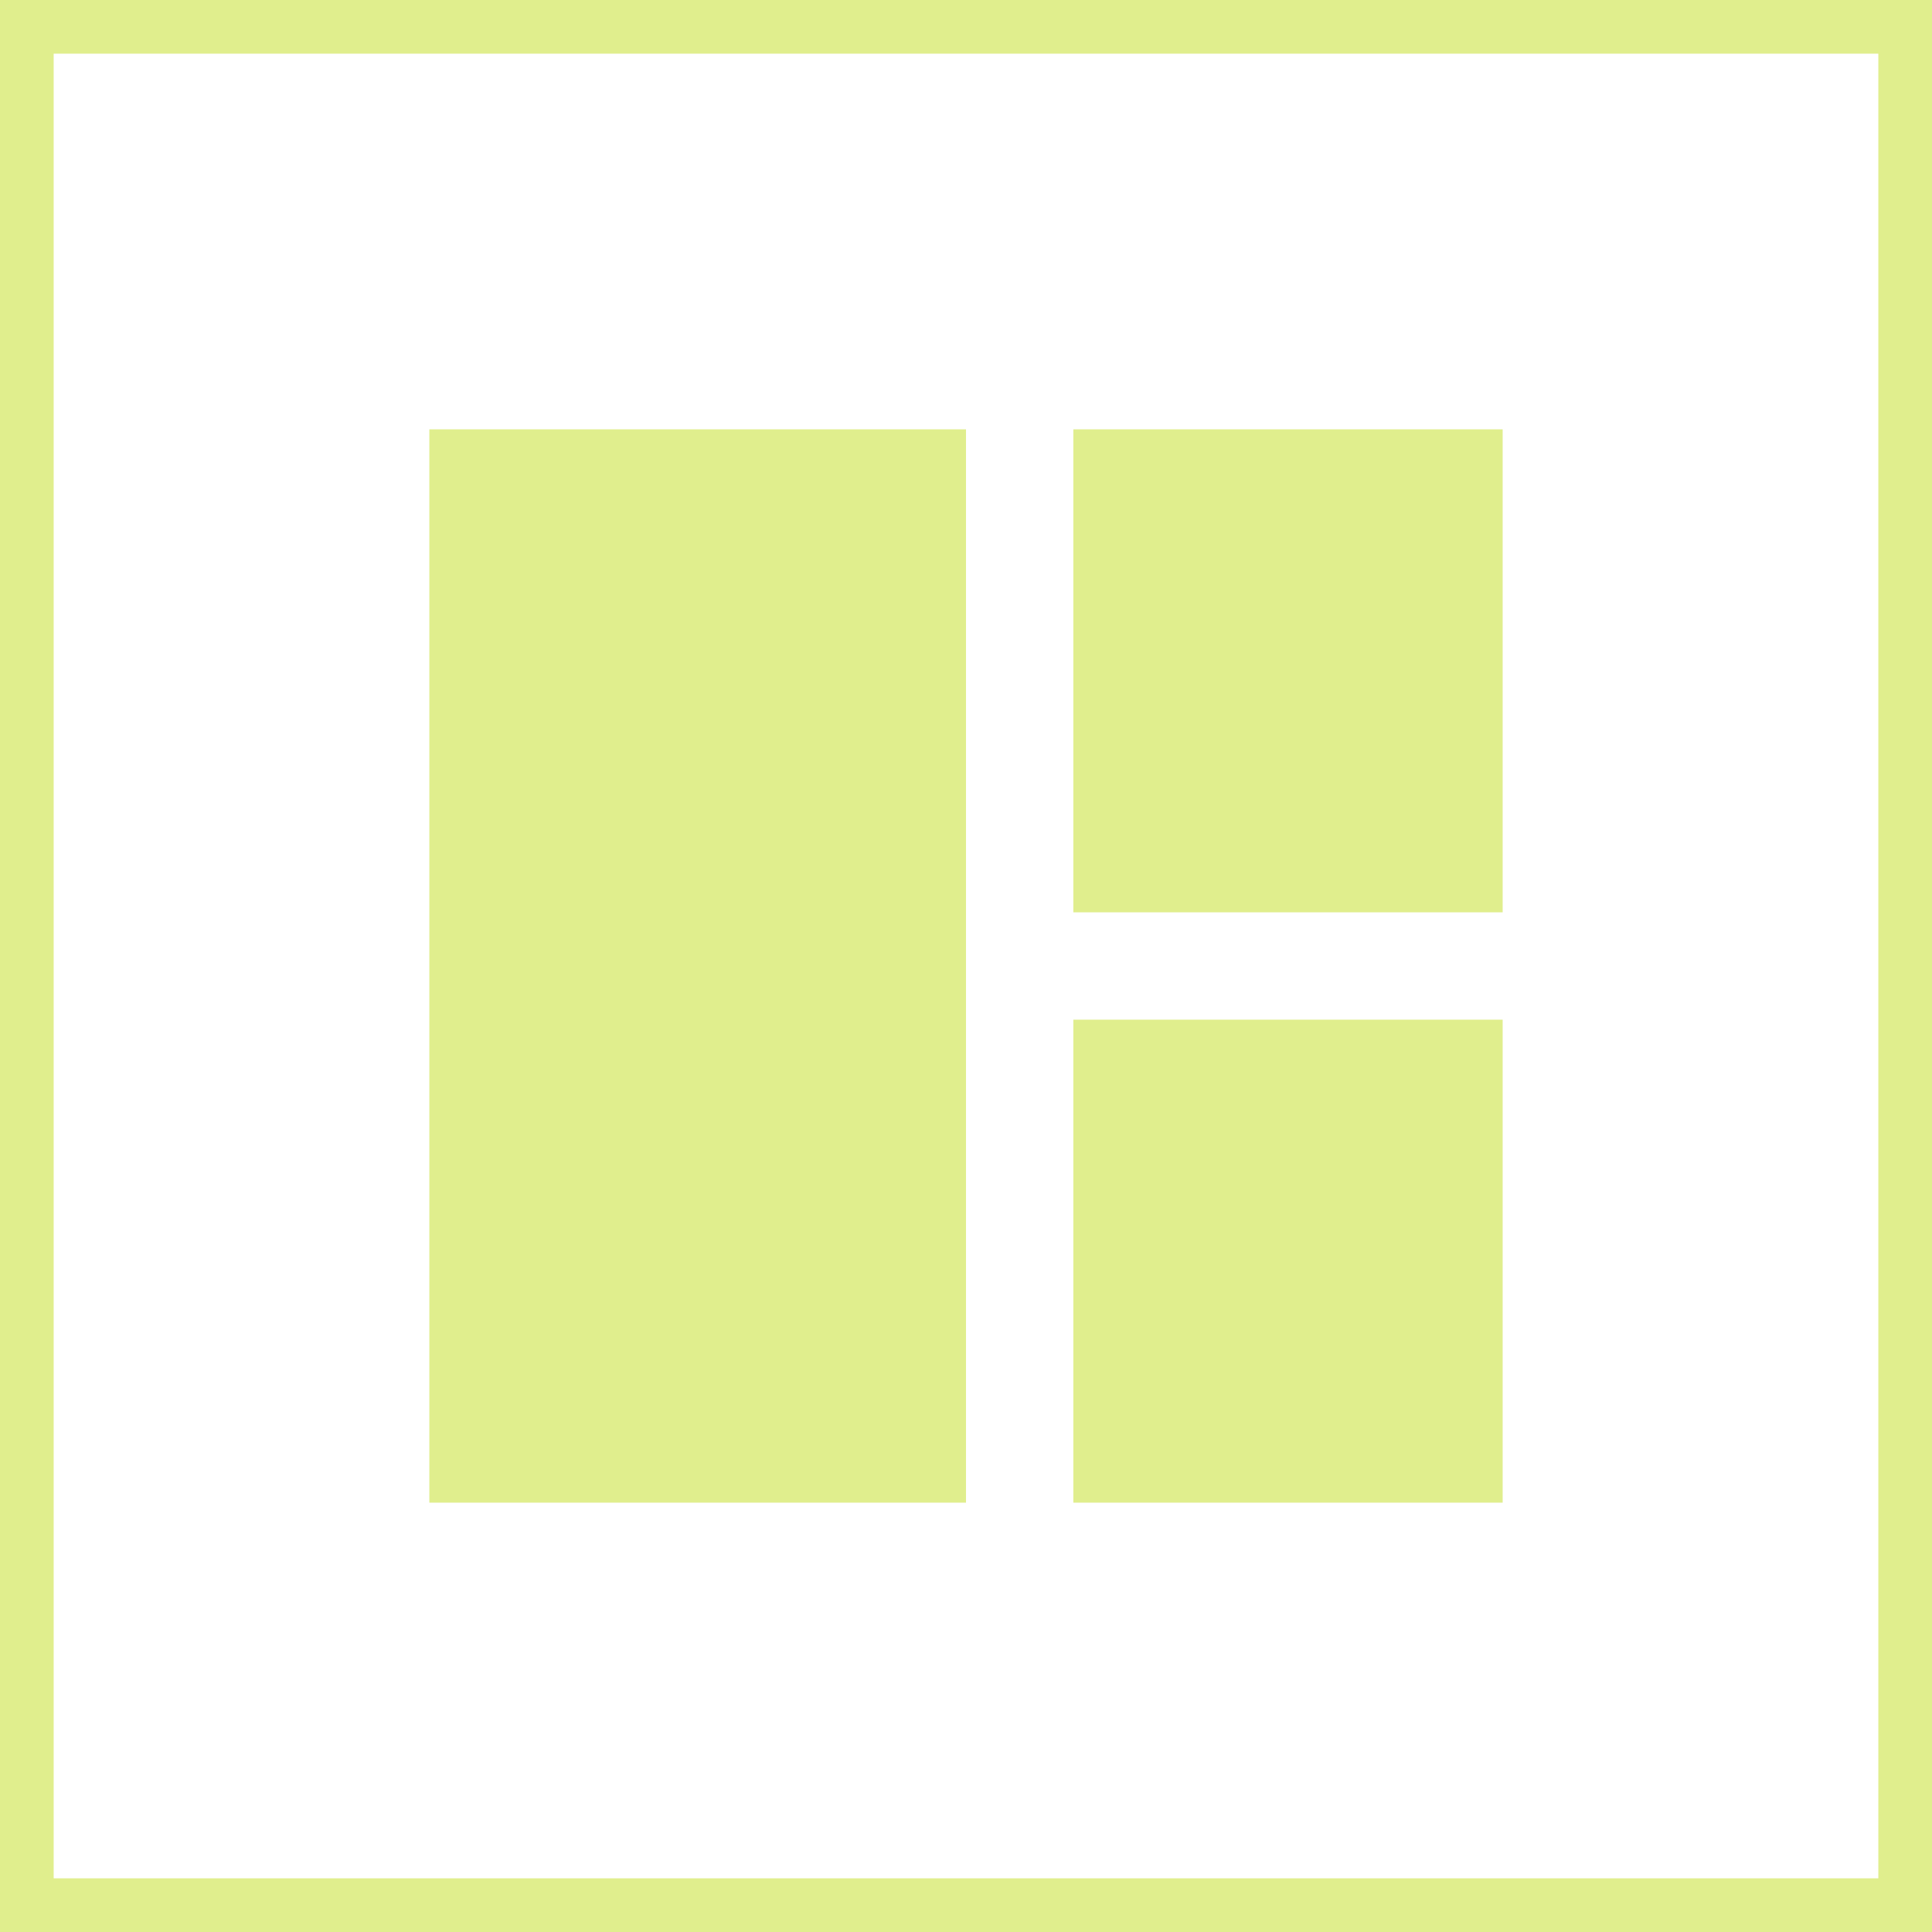
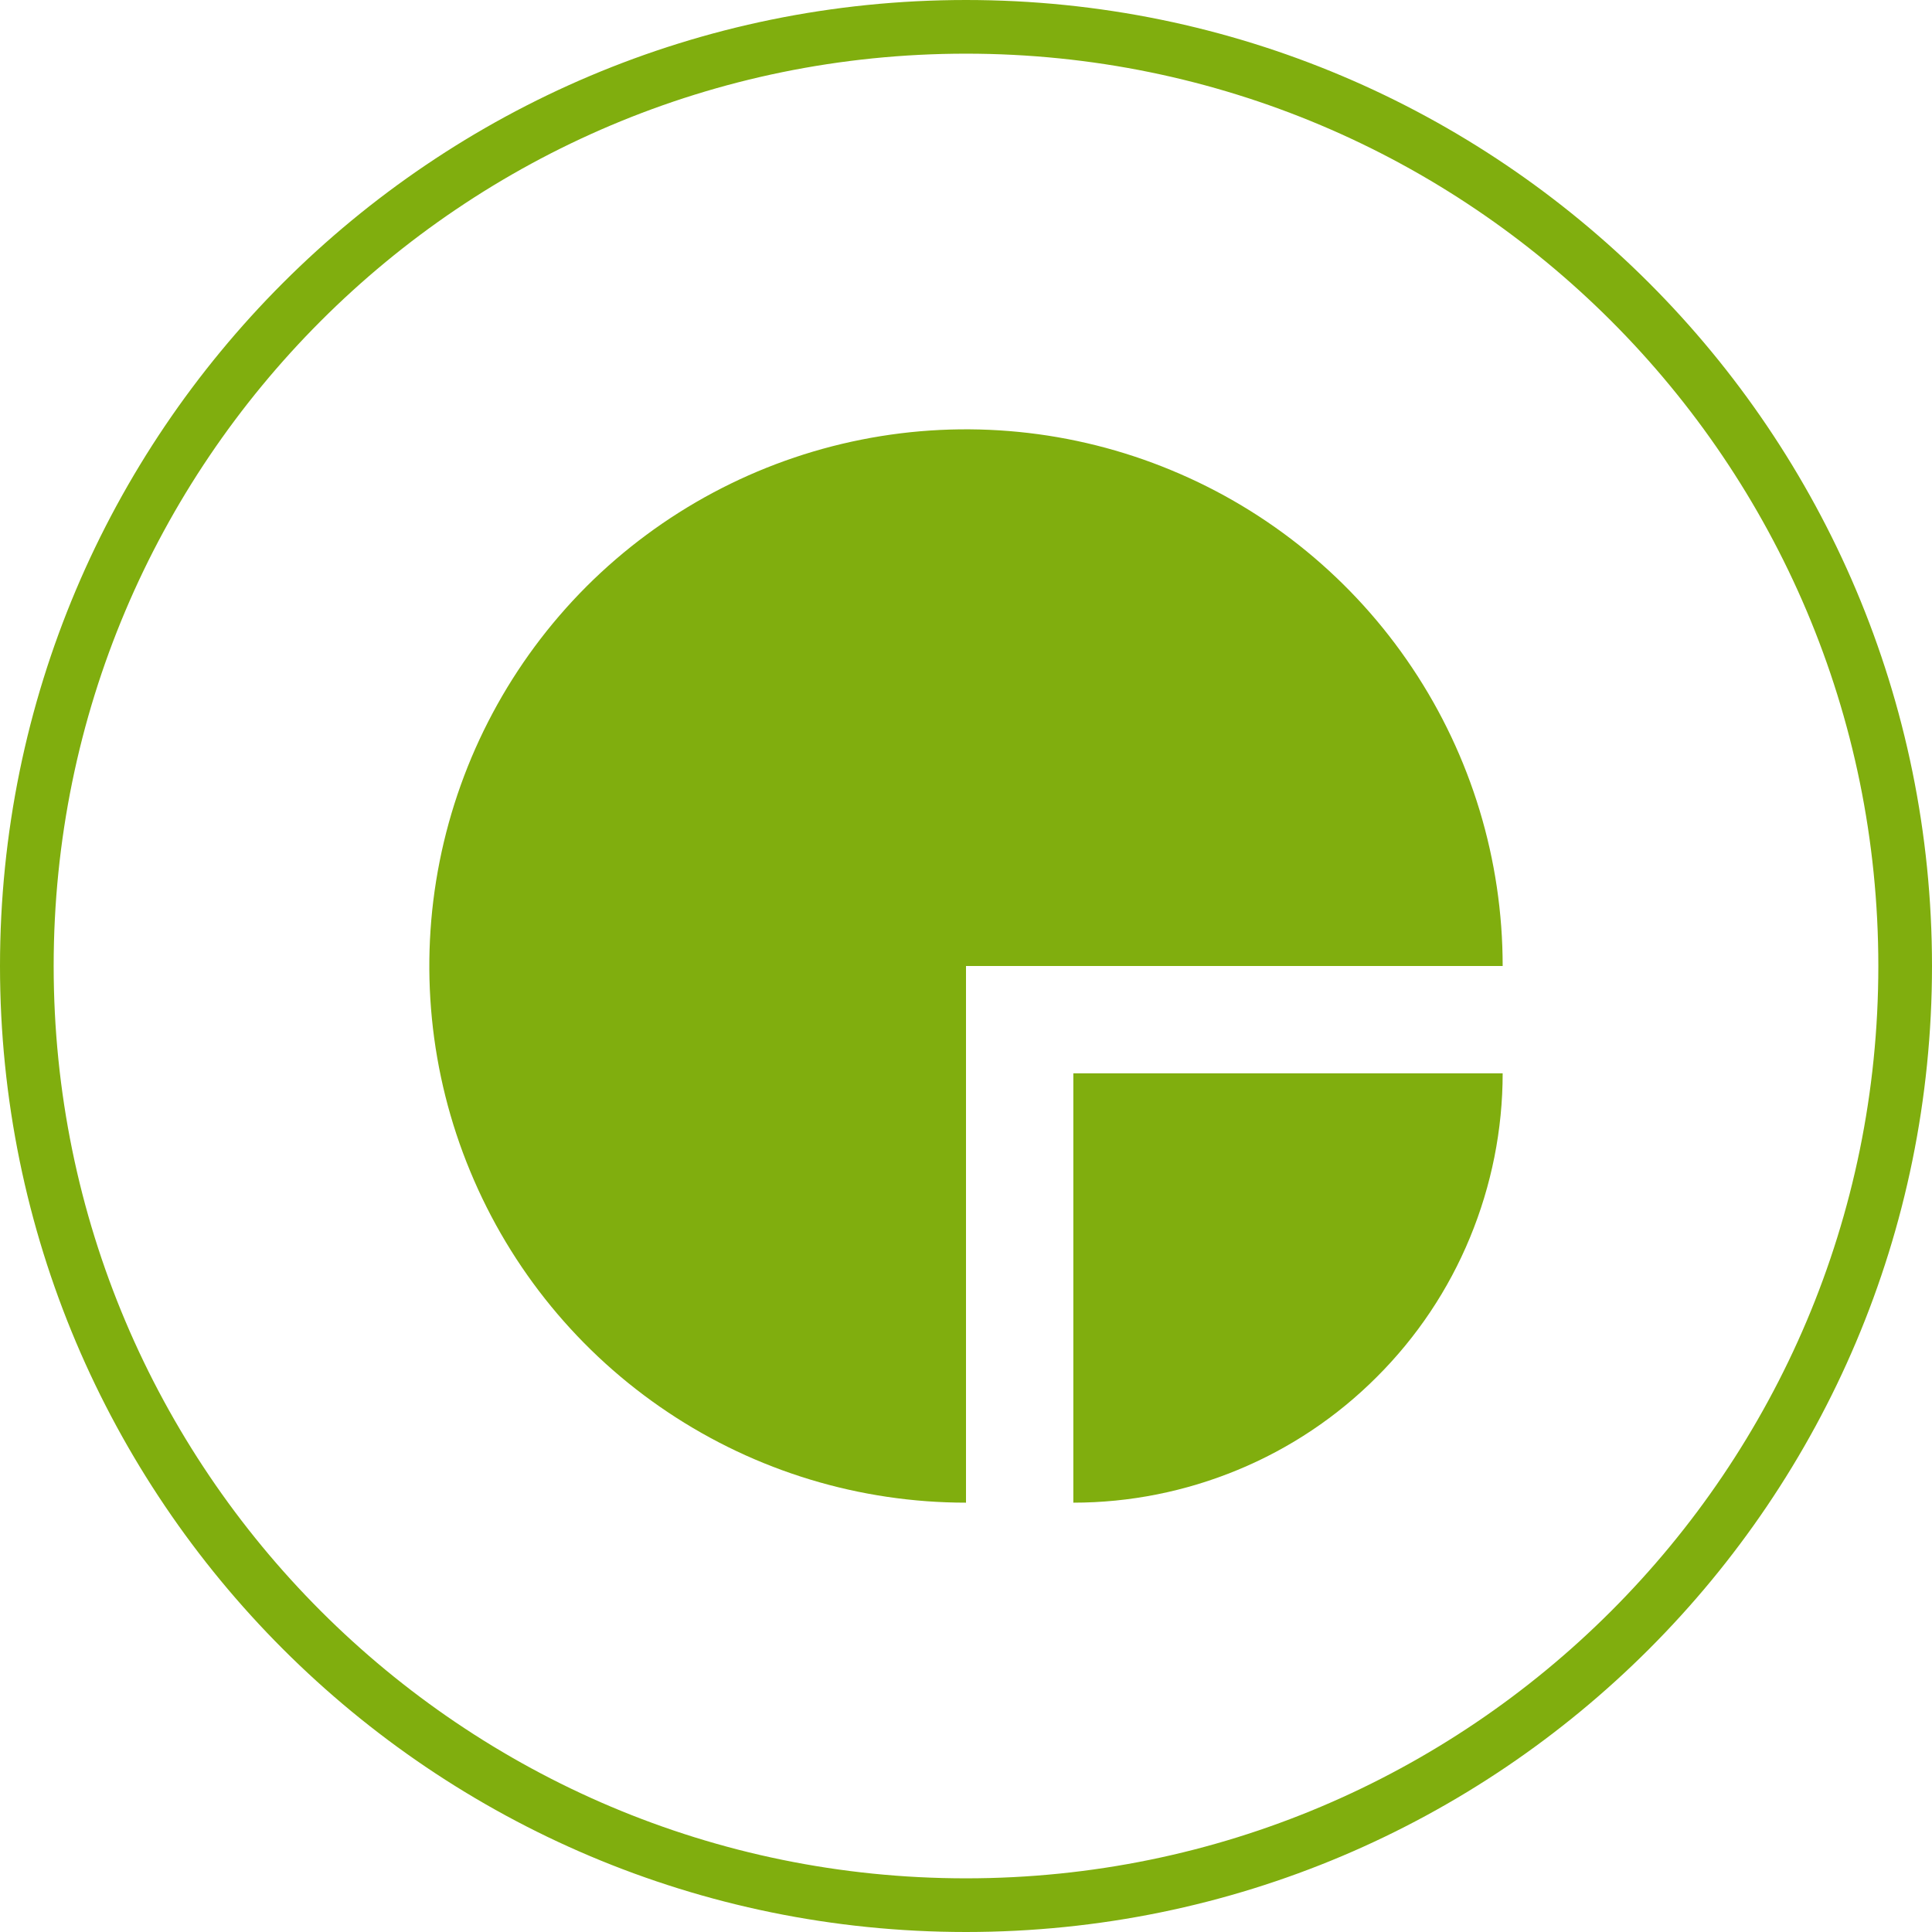
<svg xmlns="http://www.w3.org/2000/svg" width="18" height="18" viewBox="0 0 18 18" fill="none">
-   <rect x="0.25" y="0.25" width="17.5" height="17.5" stroke="#E0EE8D" stroke-width="0.5" />
-   <rect x="10" y="9.5" width="4" height="4.5" fill="#E0EE8D" />
-   <rect x="4" y="4" width="5" height="10" fill="#E0EE8D" />
-   <rect x="14" y="4" width="4.5" height="4" transform="rotate(90 14 4)" fill="#E0EE8D" />
+   <circle cx="9" cy="9" r="8.75" stroke="#80AE0E" stroke-width="0.5" />
+   <path d="M14 9C14 8.011 13.707 7.044 13.157 6.222C12.608 5.4 11.827 4.759 10.913 4.381C10 4.002 8.994 3.903 8.025 4.096C7.055 4.289 6.164 4.765 5.464 5.464C4.765 6.164 4.289 7.055 4.096 8.025C3.903 8.994 4.002 10 4.381 10.913C4.759 11.827 5.4 12.608 6.222 13.157C7.044 13.707 8.011 14 9 14V9H14Z" fill="#80AE0E" />
+   <path d="M10 14C10.525 14 11.045 13.896 11.531 13.695C12.016 13.495 12.457 13.2 12.828 12.828C13.2 12.457 13.495 12.016 13.695 11.531C13.896 11.045 14 10.525 14 10L10 10L10 14Z" fill="#80AE0E" />
</svg>
